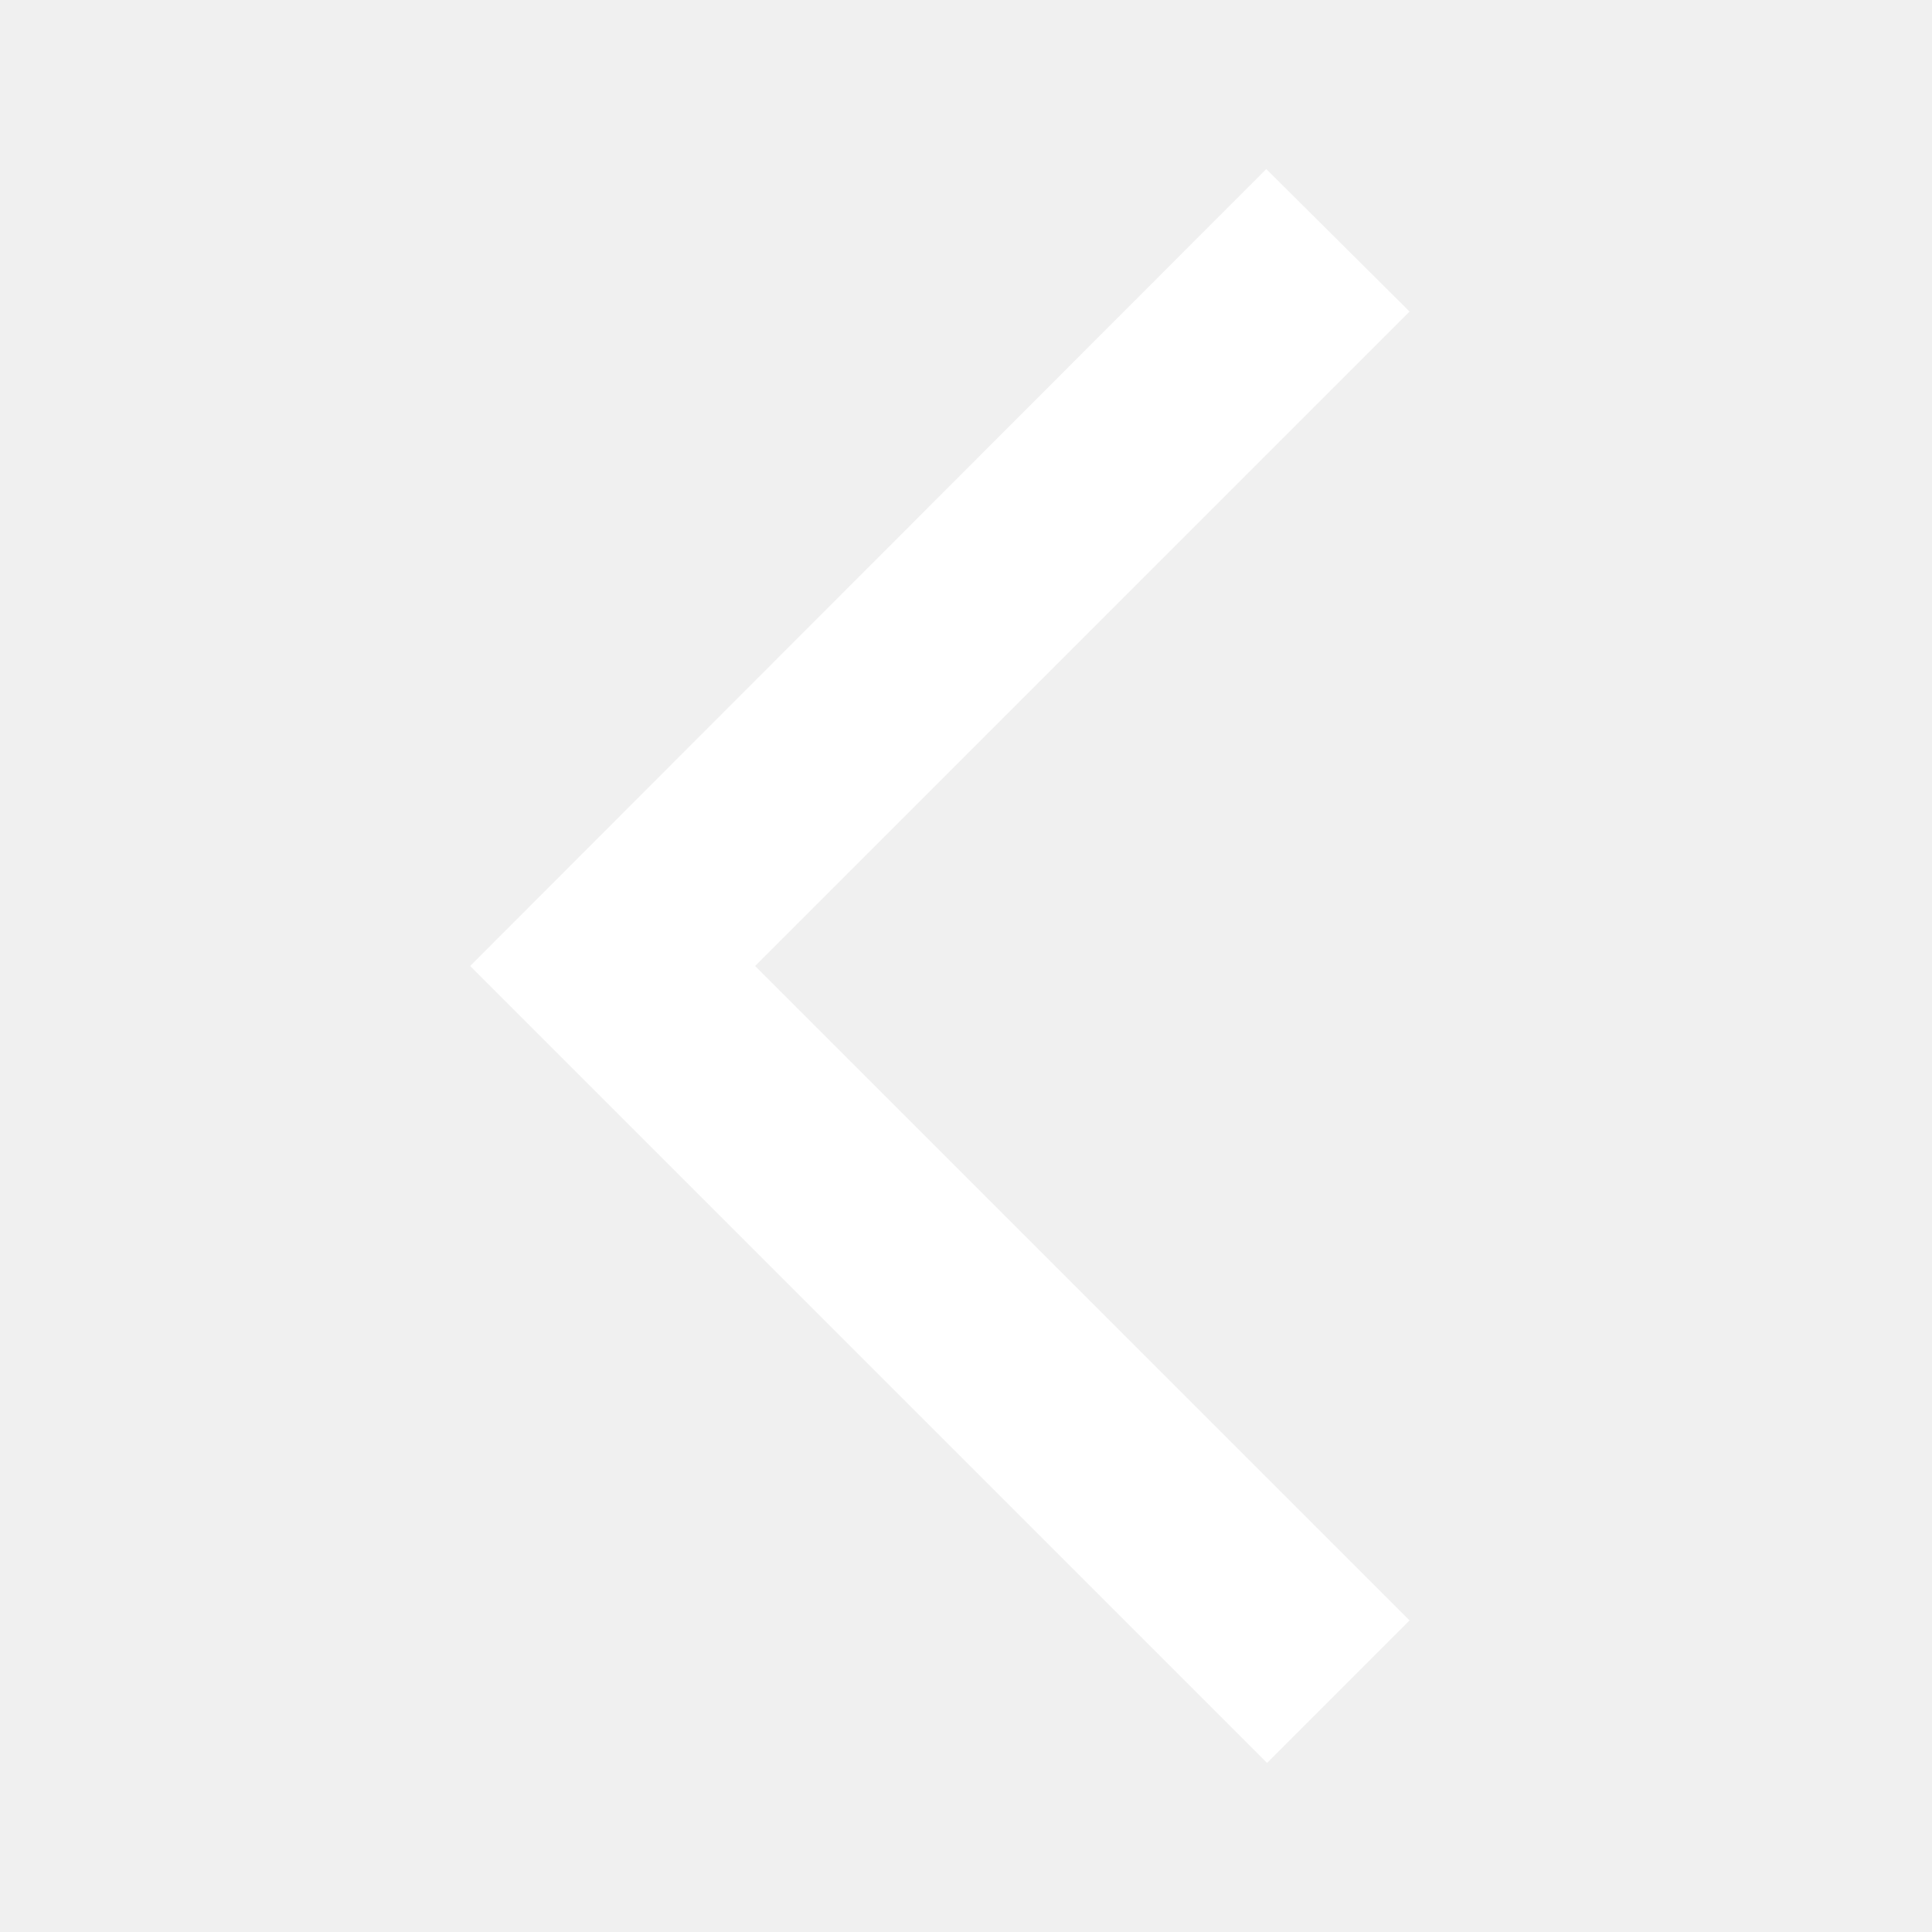
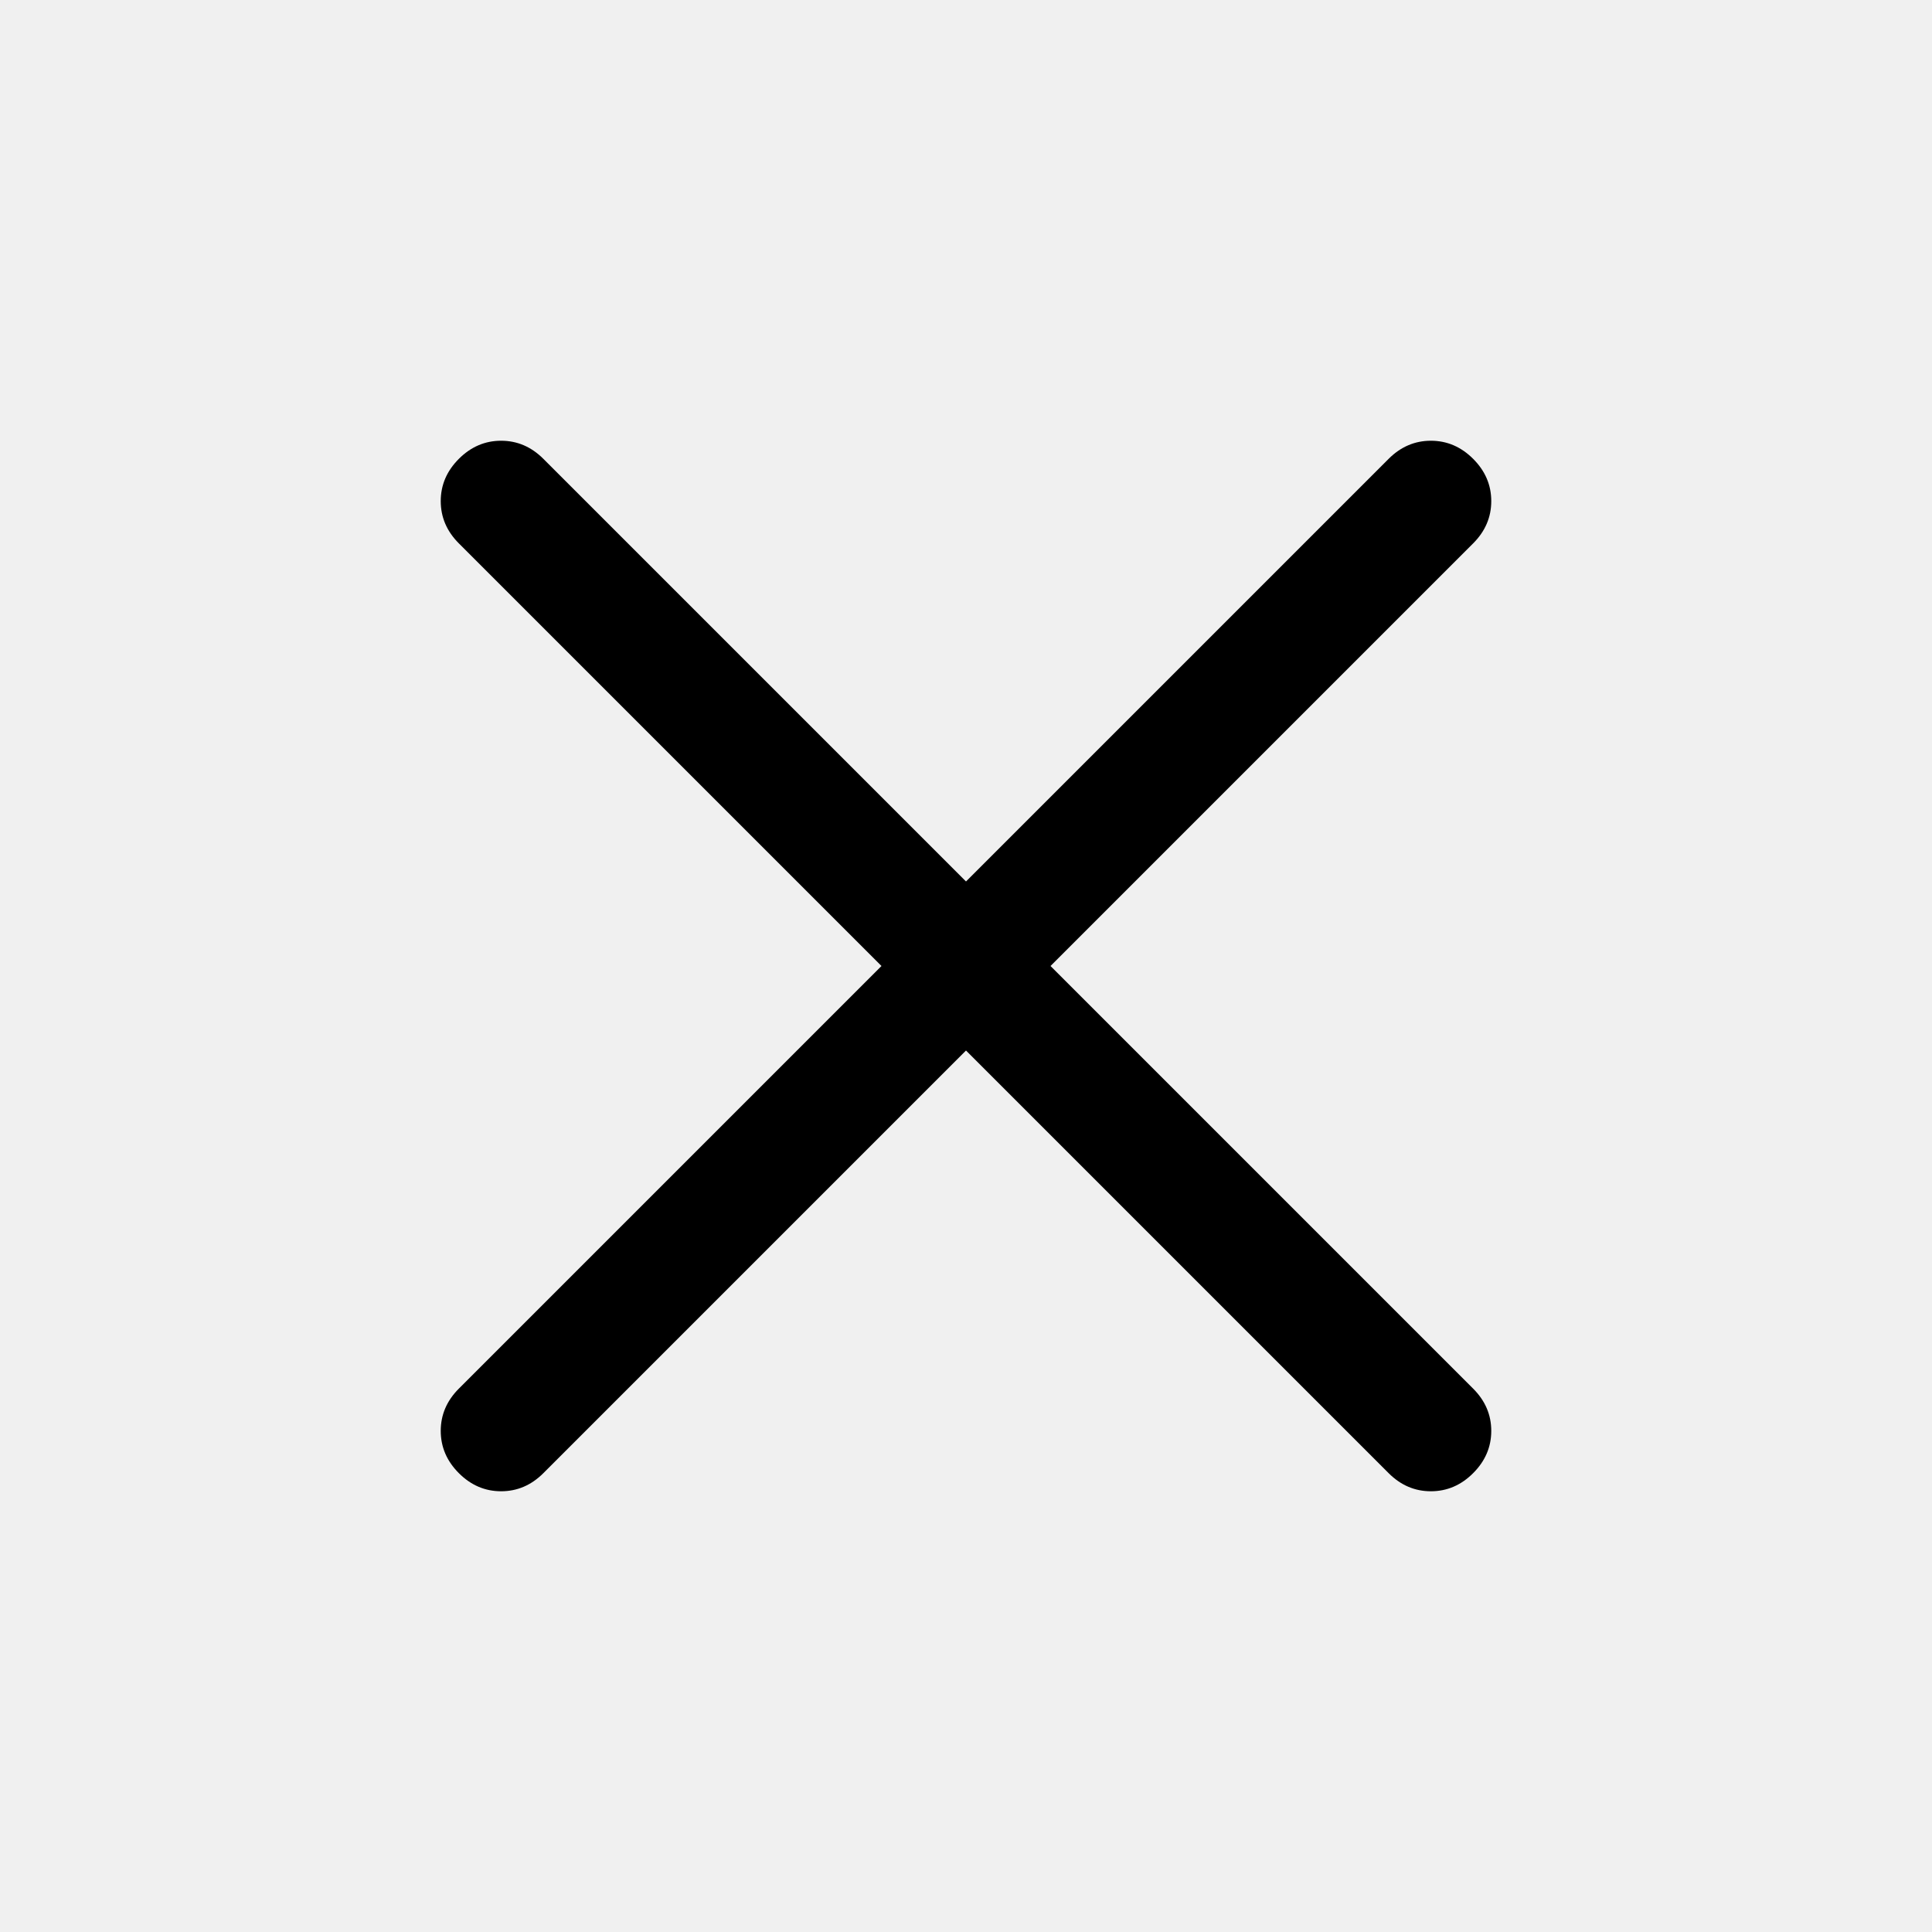
- <svg xmlns="http://www.w3.org/2000/svg" height="24px" viewBox="0 0 24 24" width="24px" fill="#FFFFFF">
-   <path d="M0 0h24v24H0V0z" fill="none" opacity=".87" />
-   <path d="M17.51 3.87L15.73 2.1 5.84 12l9.9 9.9 1.77-1.77L9.38 12l8.13-8.13z" />
+ <svg xmlns="http://www.w3.org/2000/svg" height="48" width="48">
+   <path d="M24 26.1 13.5 36.6Q13.05 37.05 12.45 37.05Q11.85 37.05 11.4 36.6Q10.95 36.15 10.95 35.55Q10.95 34.95 11.4 34.5L21.9 24L11.4 13.5Q10.95 13.05 10.95 12.45Q10.95 11.85 11.4 11.4Q11.85 10.95 12.45 10.95Q13.05 10.95 13.5 11.4L24 21.9L34.5 11.4Q34.95 10.95 35.55 10.95Q36.15 10.95 36.6 11.4Q37.05 11.85 37.05 12.45Q37.05 13.05 36.6 13.5L26.1 24L36.6 34.5Q37.05 34.95 37.05 35.55Q37.05 36.15 36.6 36.6Q36.15 37.05 35.55 37.05Q34.95 37.05 34.5 36.6Z" />
</svg>
